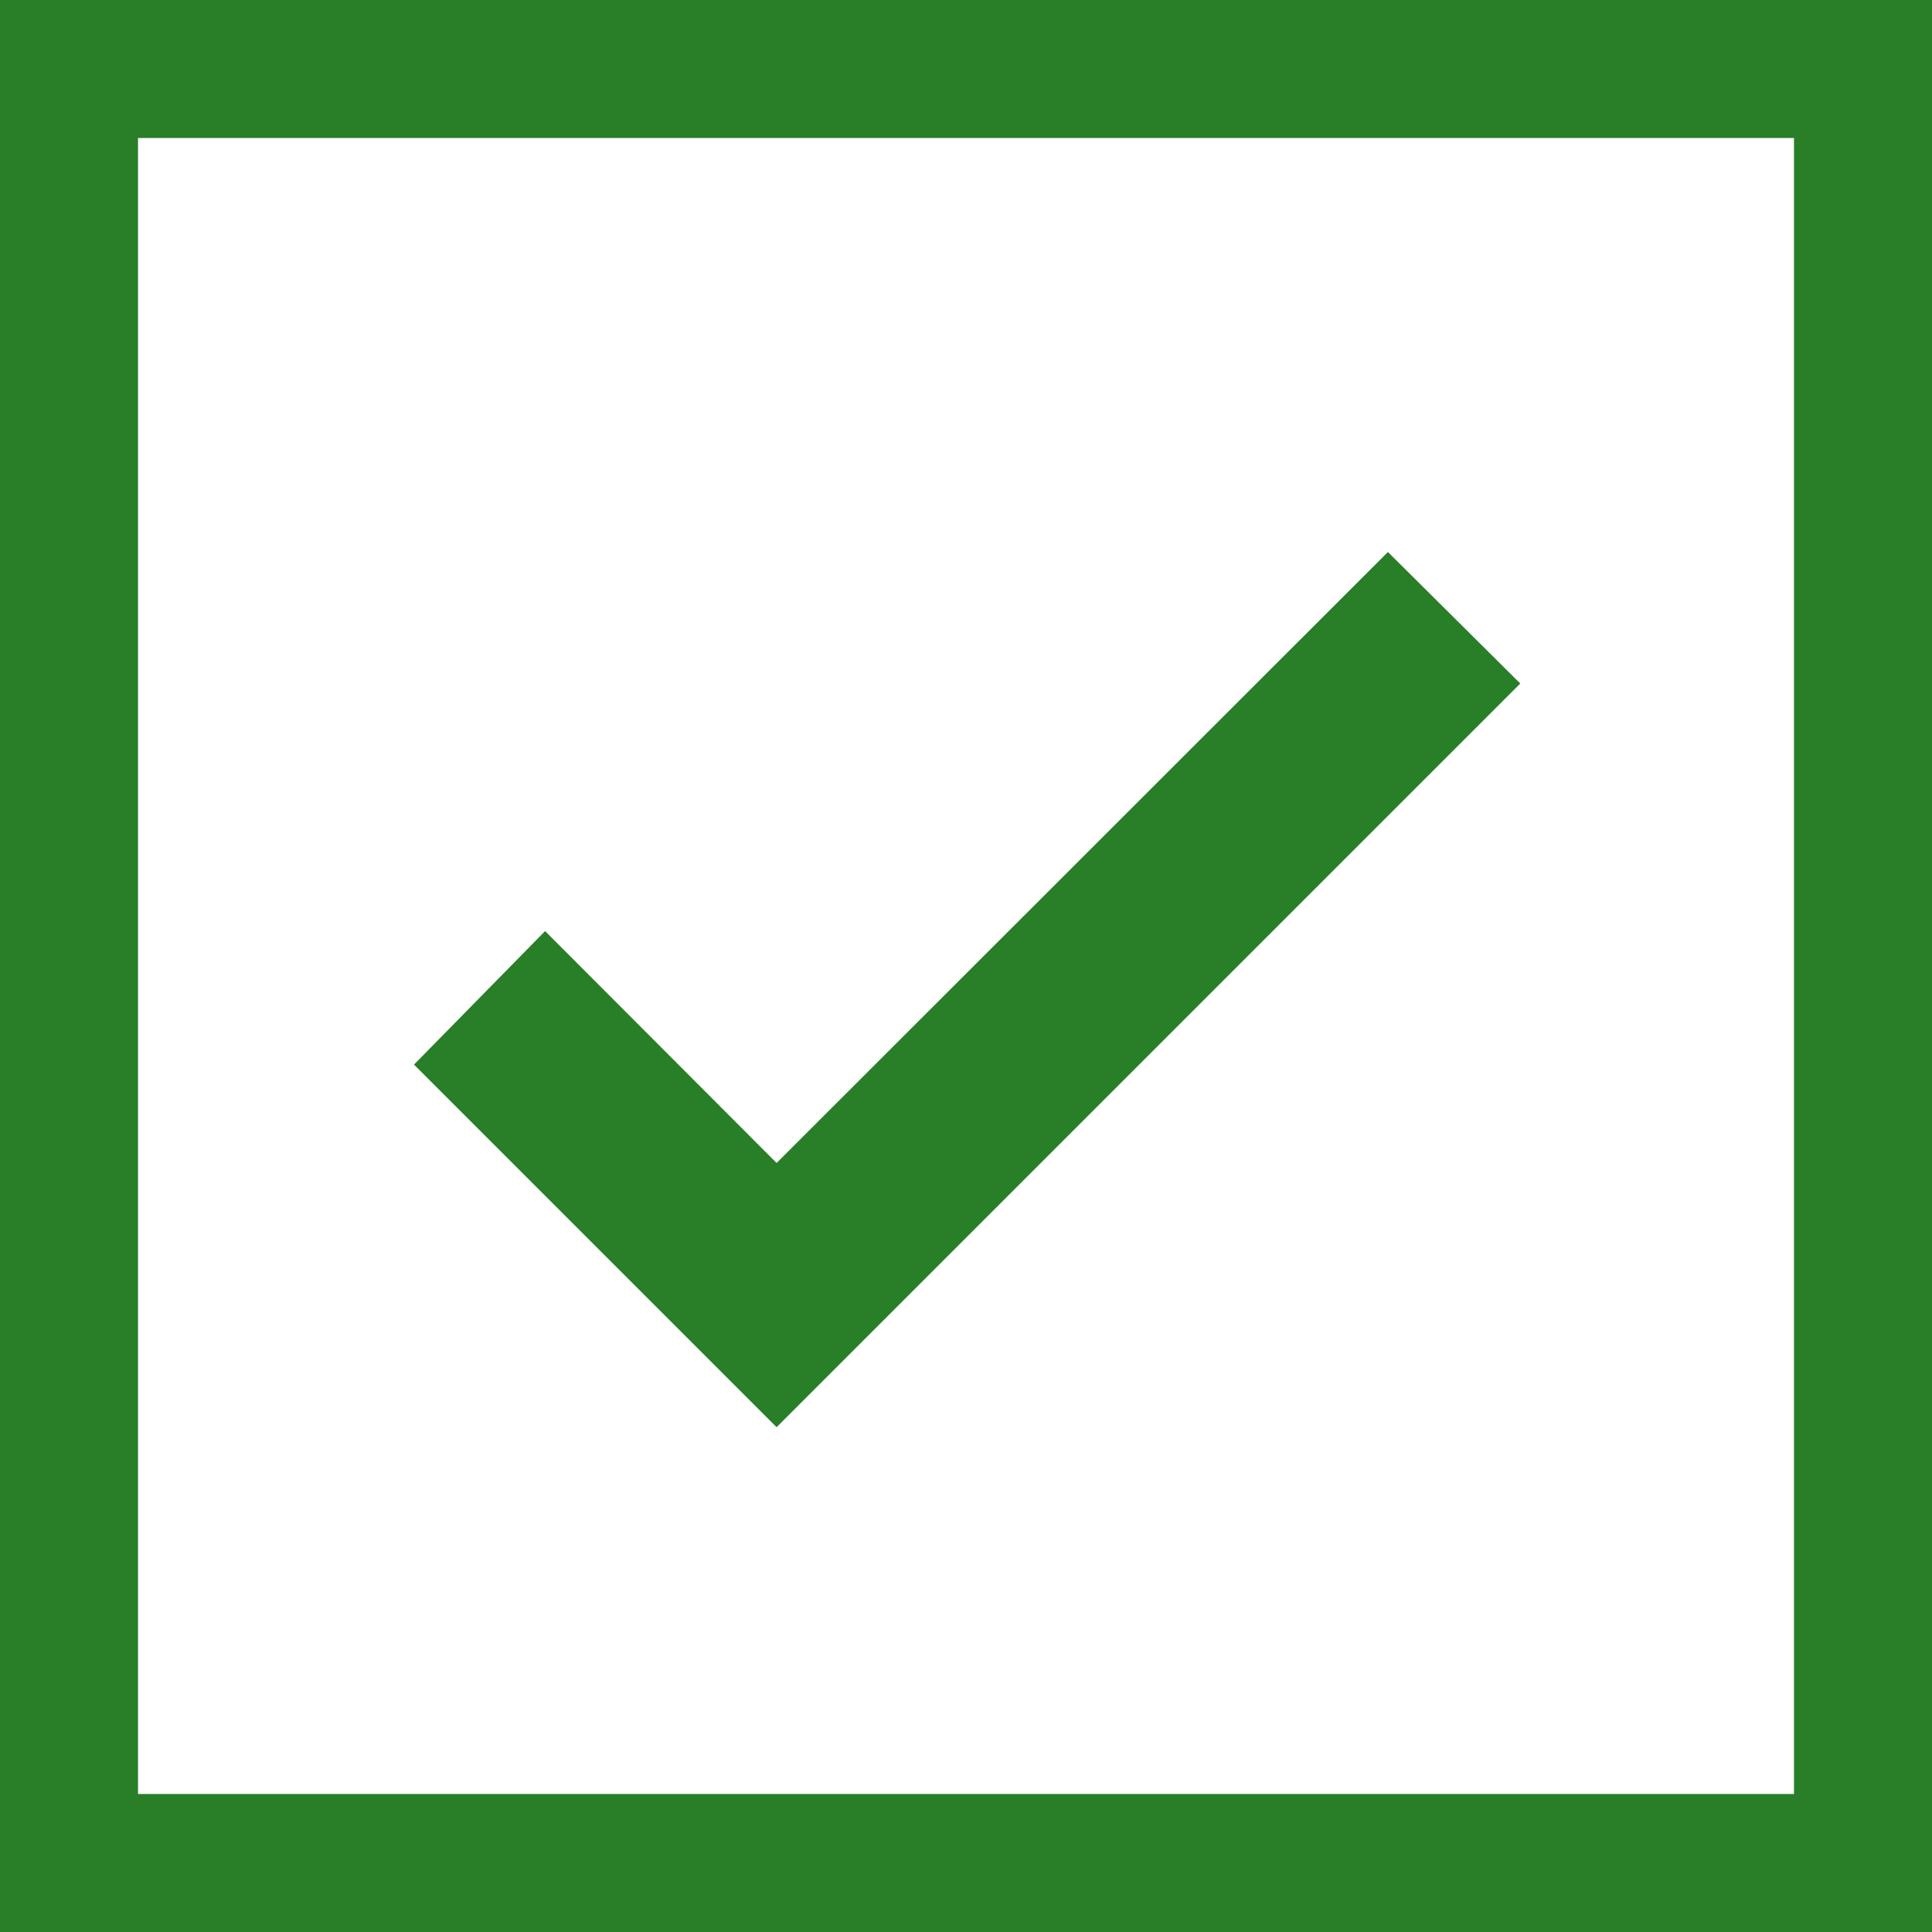
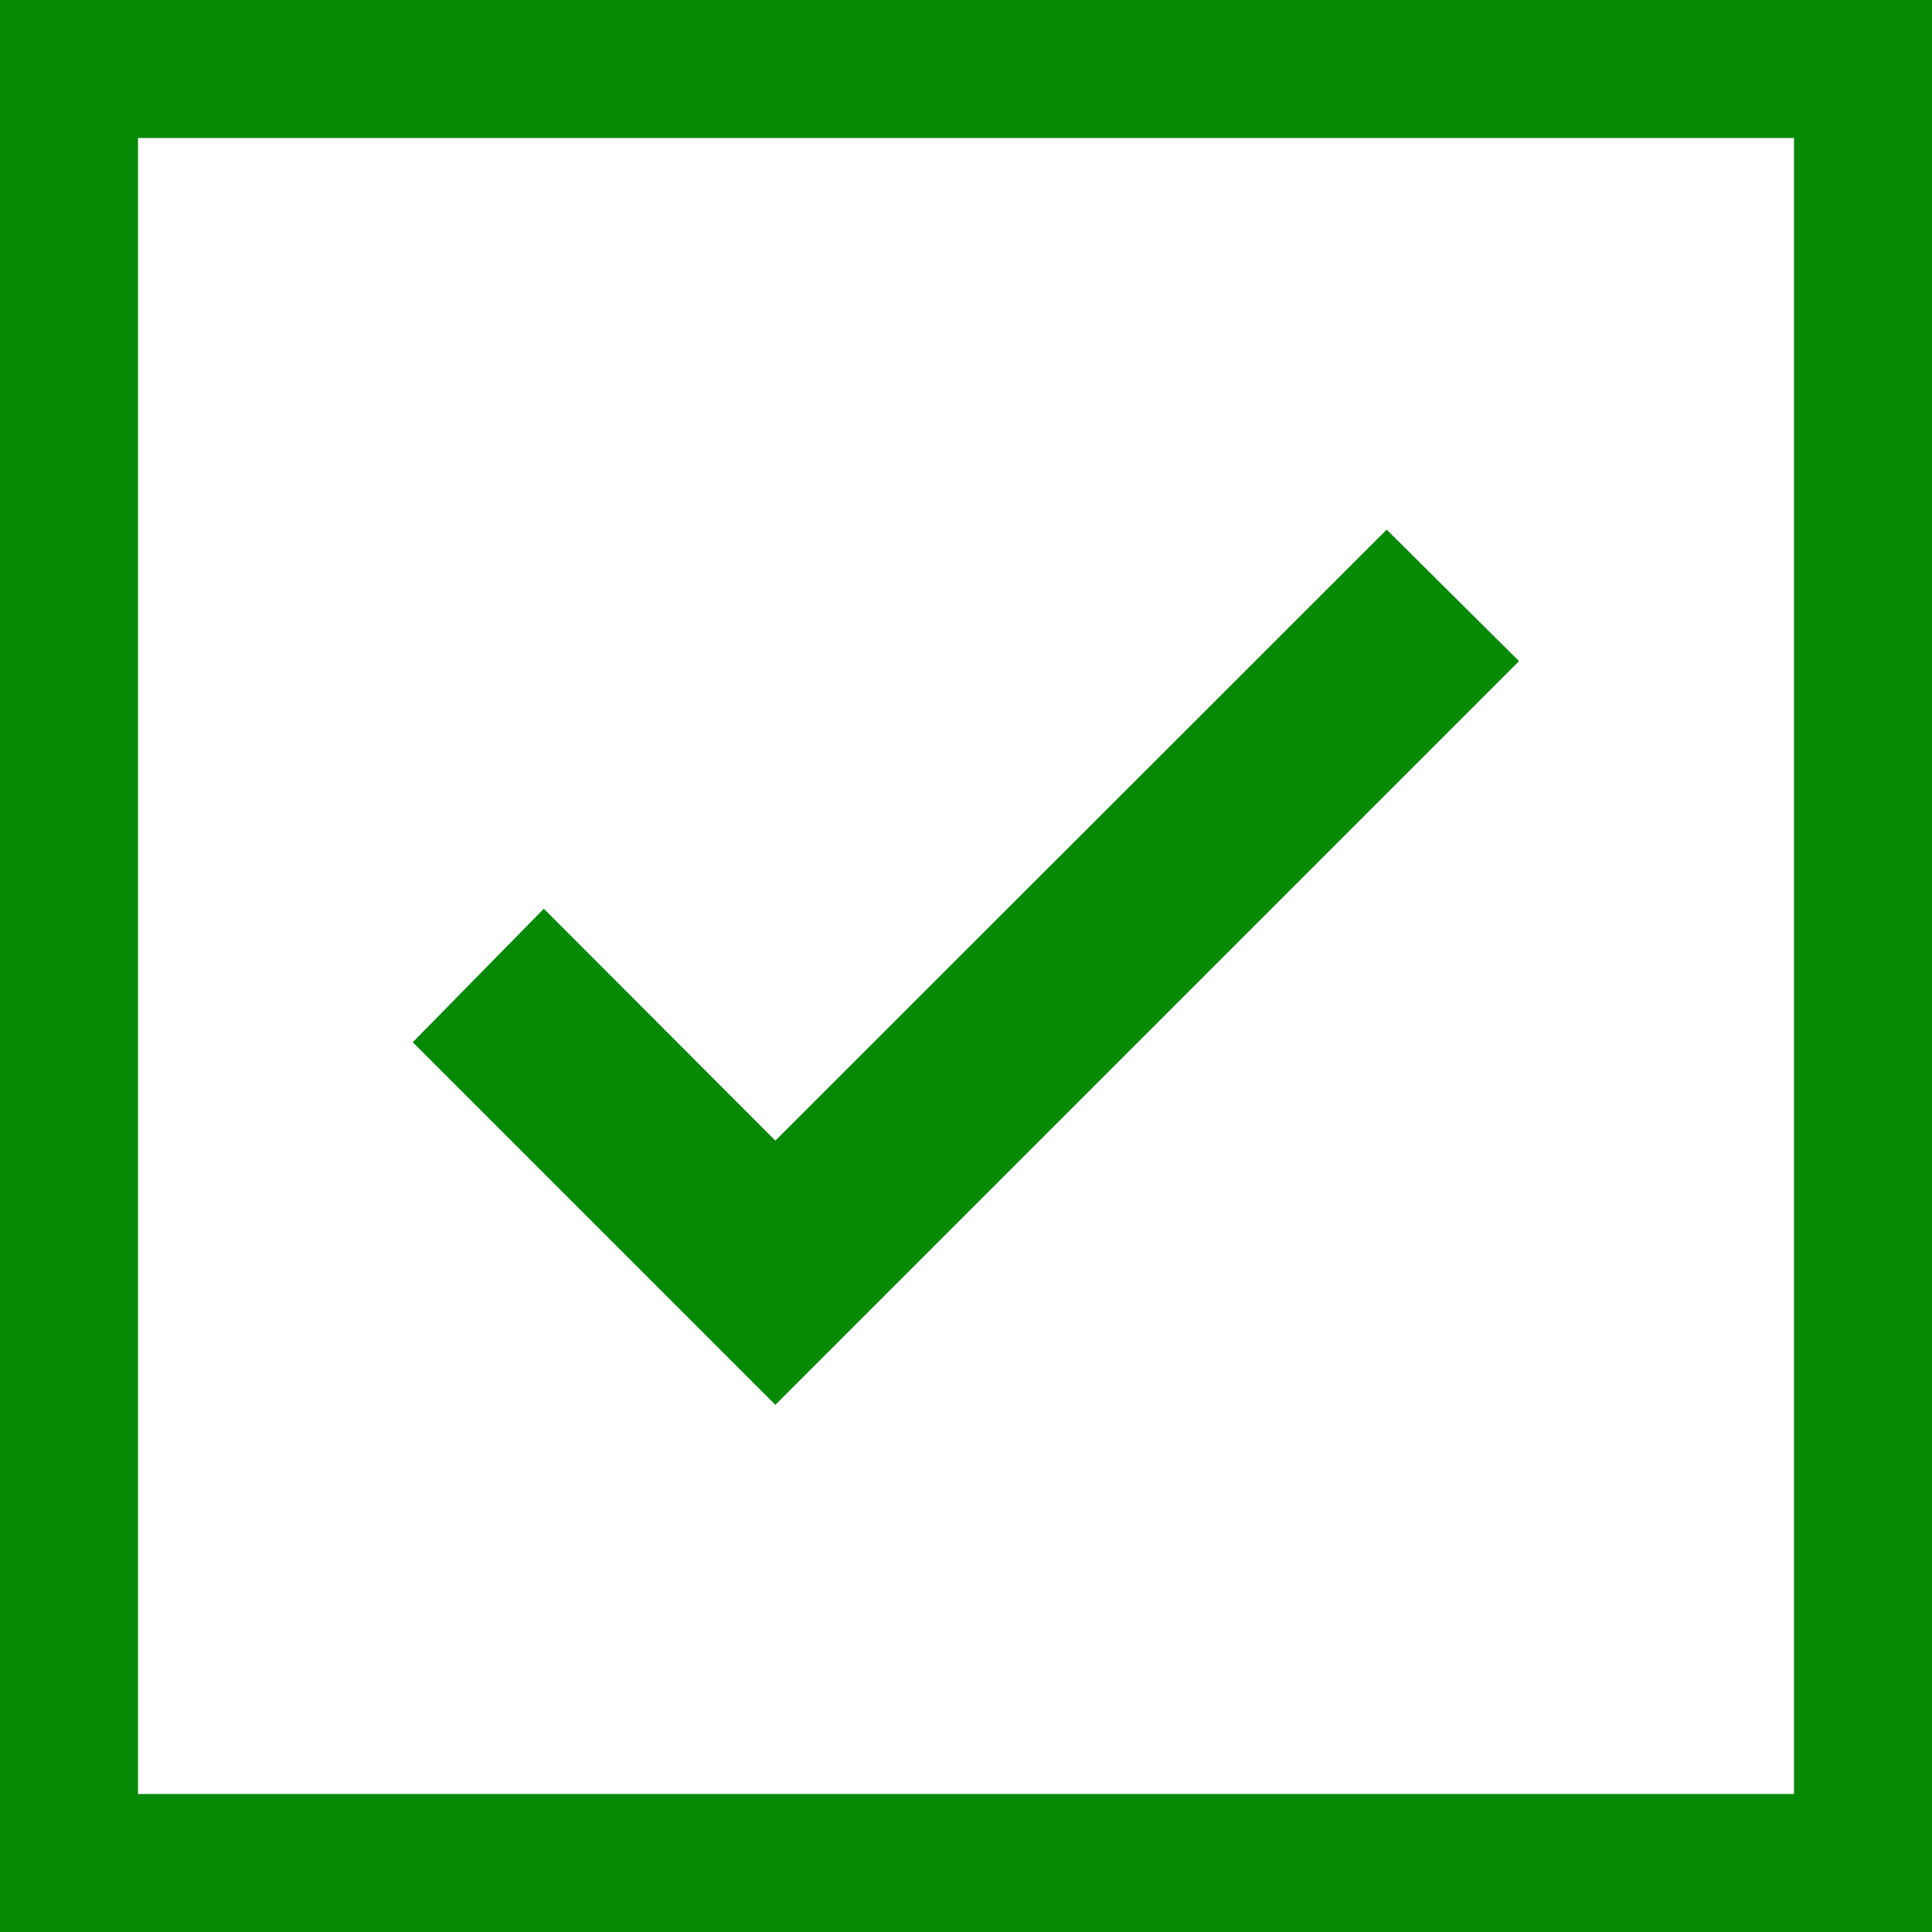
<svg xmlns="http://www.w3.org/2000/svg" width="28" height="28" viewBox="0 0 28 28">
-   <g id="Group_4445" data-name="Group 4445" transform="translate(-228 -1080)">
-     <g id="Rectangle_433" data-name="Rectangle 433" transform="translate(228 1080)" fill="#fff" stroke="#297e28" stroke-width="2">
-       <rect width="28" height="28" stroke="none" />
-       <rect x="1" y="1" width="26" height="26" fill="none" />
-     </g>
-     <g id="Icon_tick" data-name="Icon / tick" transform="translate(234 1088)">
-       <path id="Tick" d="M0,7.429,1.9,5.494,5.255,8.855,14.115,0l1.918,1.906L5.255,12.684Z" fill="#297e28" />
+   <g transform="translate(-398.551 -5836.824)">
+     <rect width="28" height="28" transform="translate(398.551 5836.824)" fill="#fff" />
+     <path d="M2,2V26H26V2H2M0,0H28V28H0Z" transform="translate(398.551 5836.824)" fill="#068905" />
+     <g transform="translate(404.533 5844.5)">
+       <path d="M0,7.429,1.9,5.494,5.255,8.855,14.115,0l1.918,1.906L5.255,12.684Z" fill="#068905" />
    </g>
  </g>
</svg>
